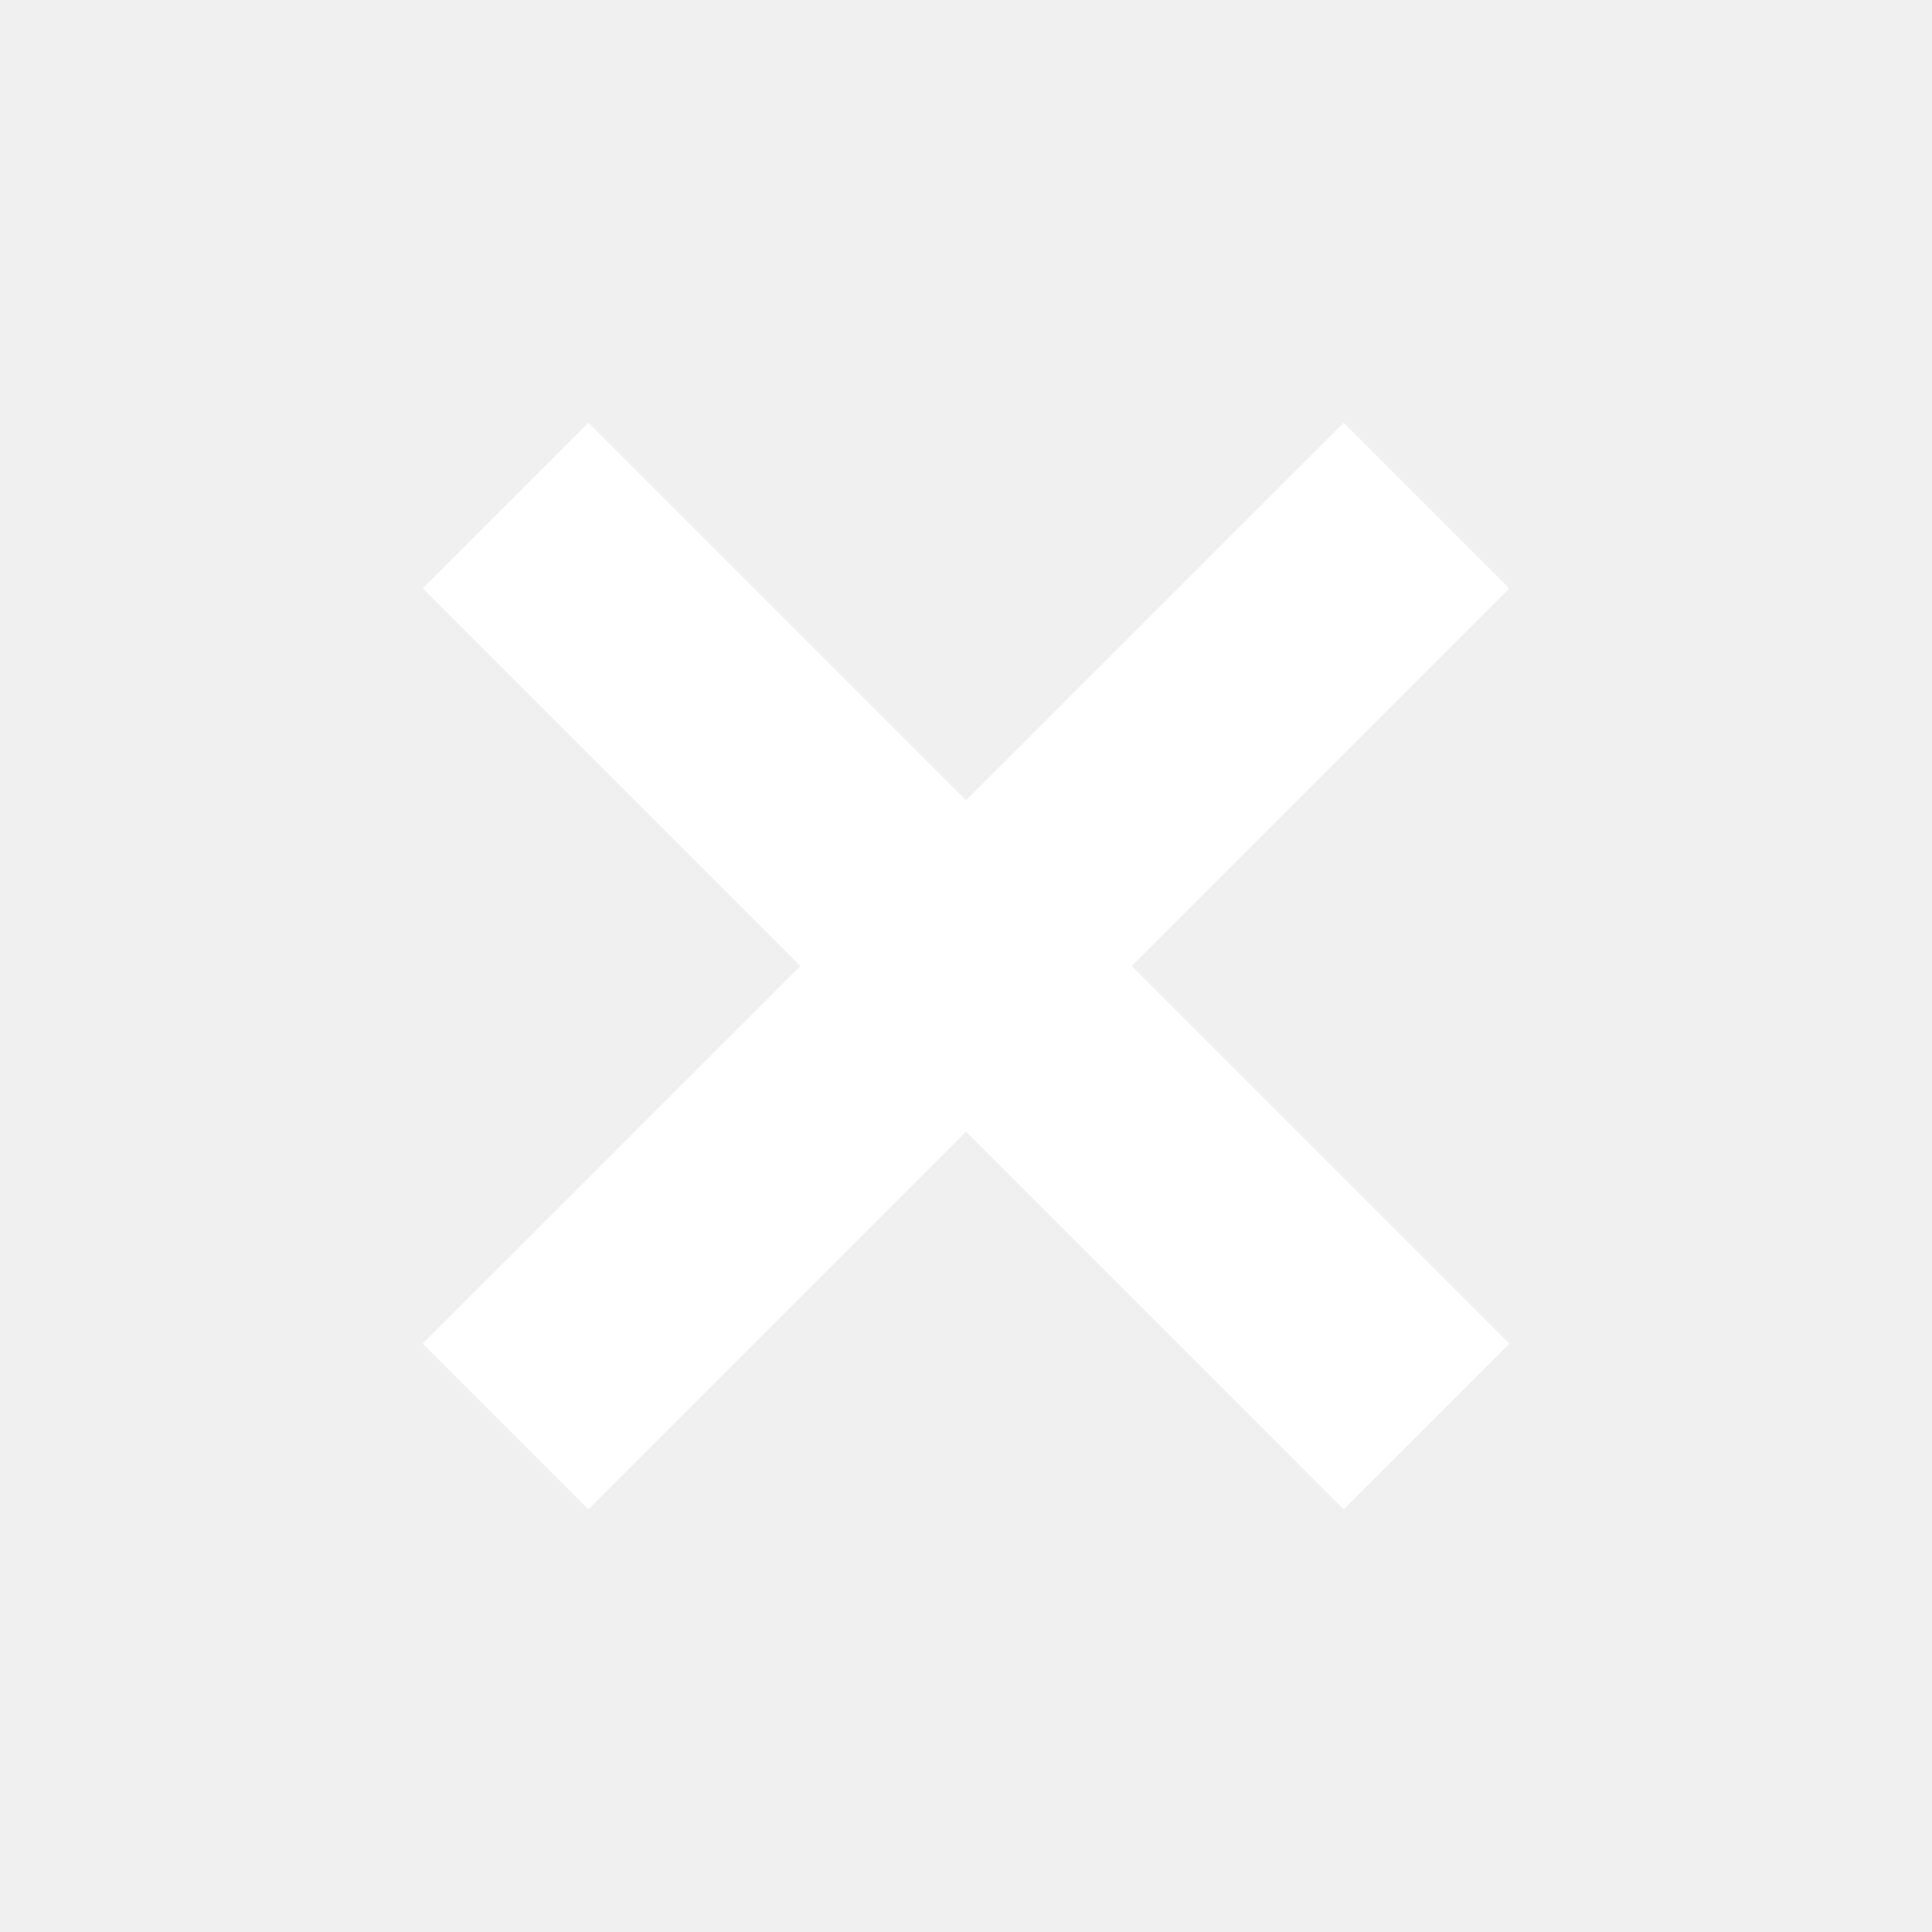
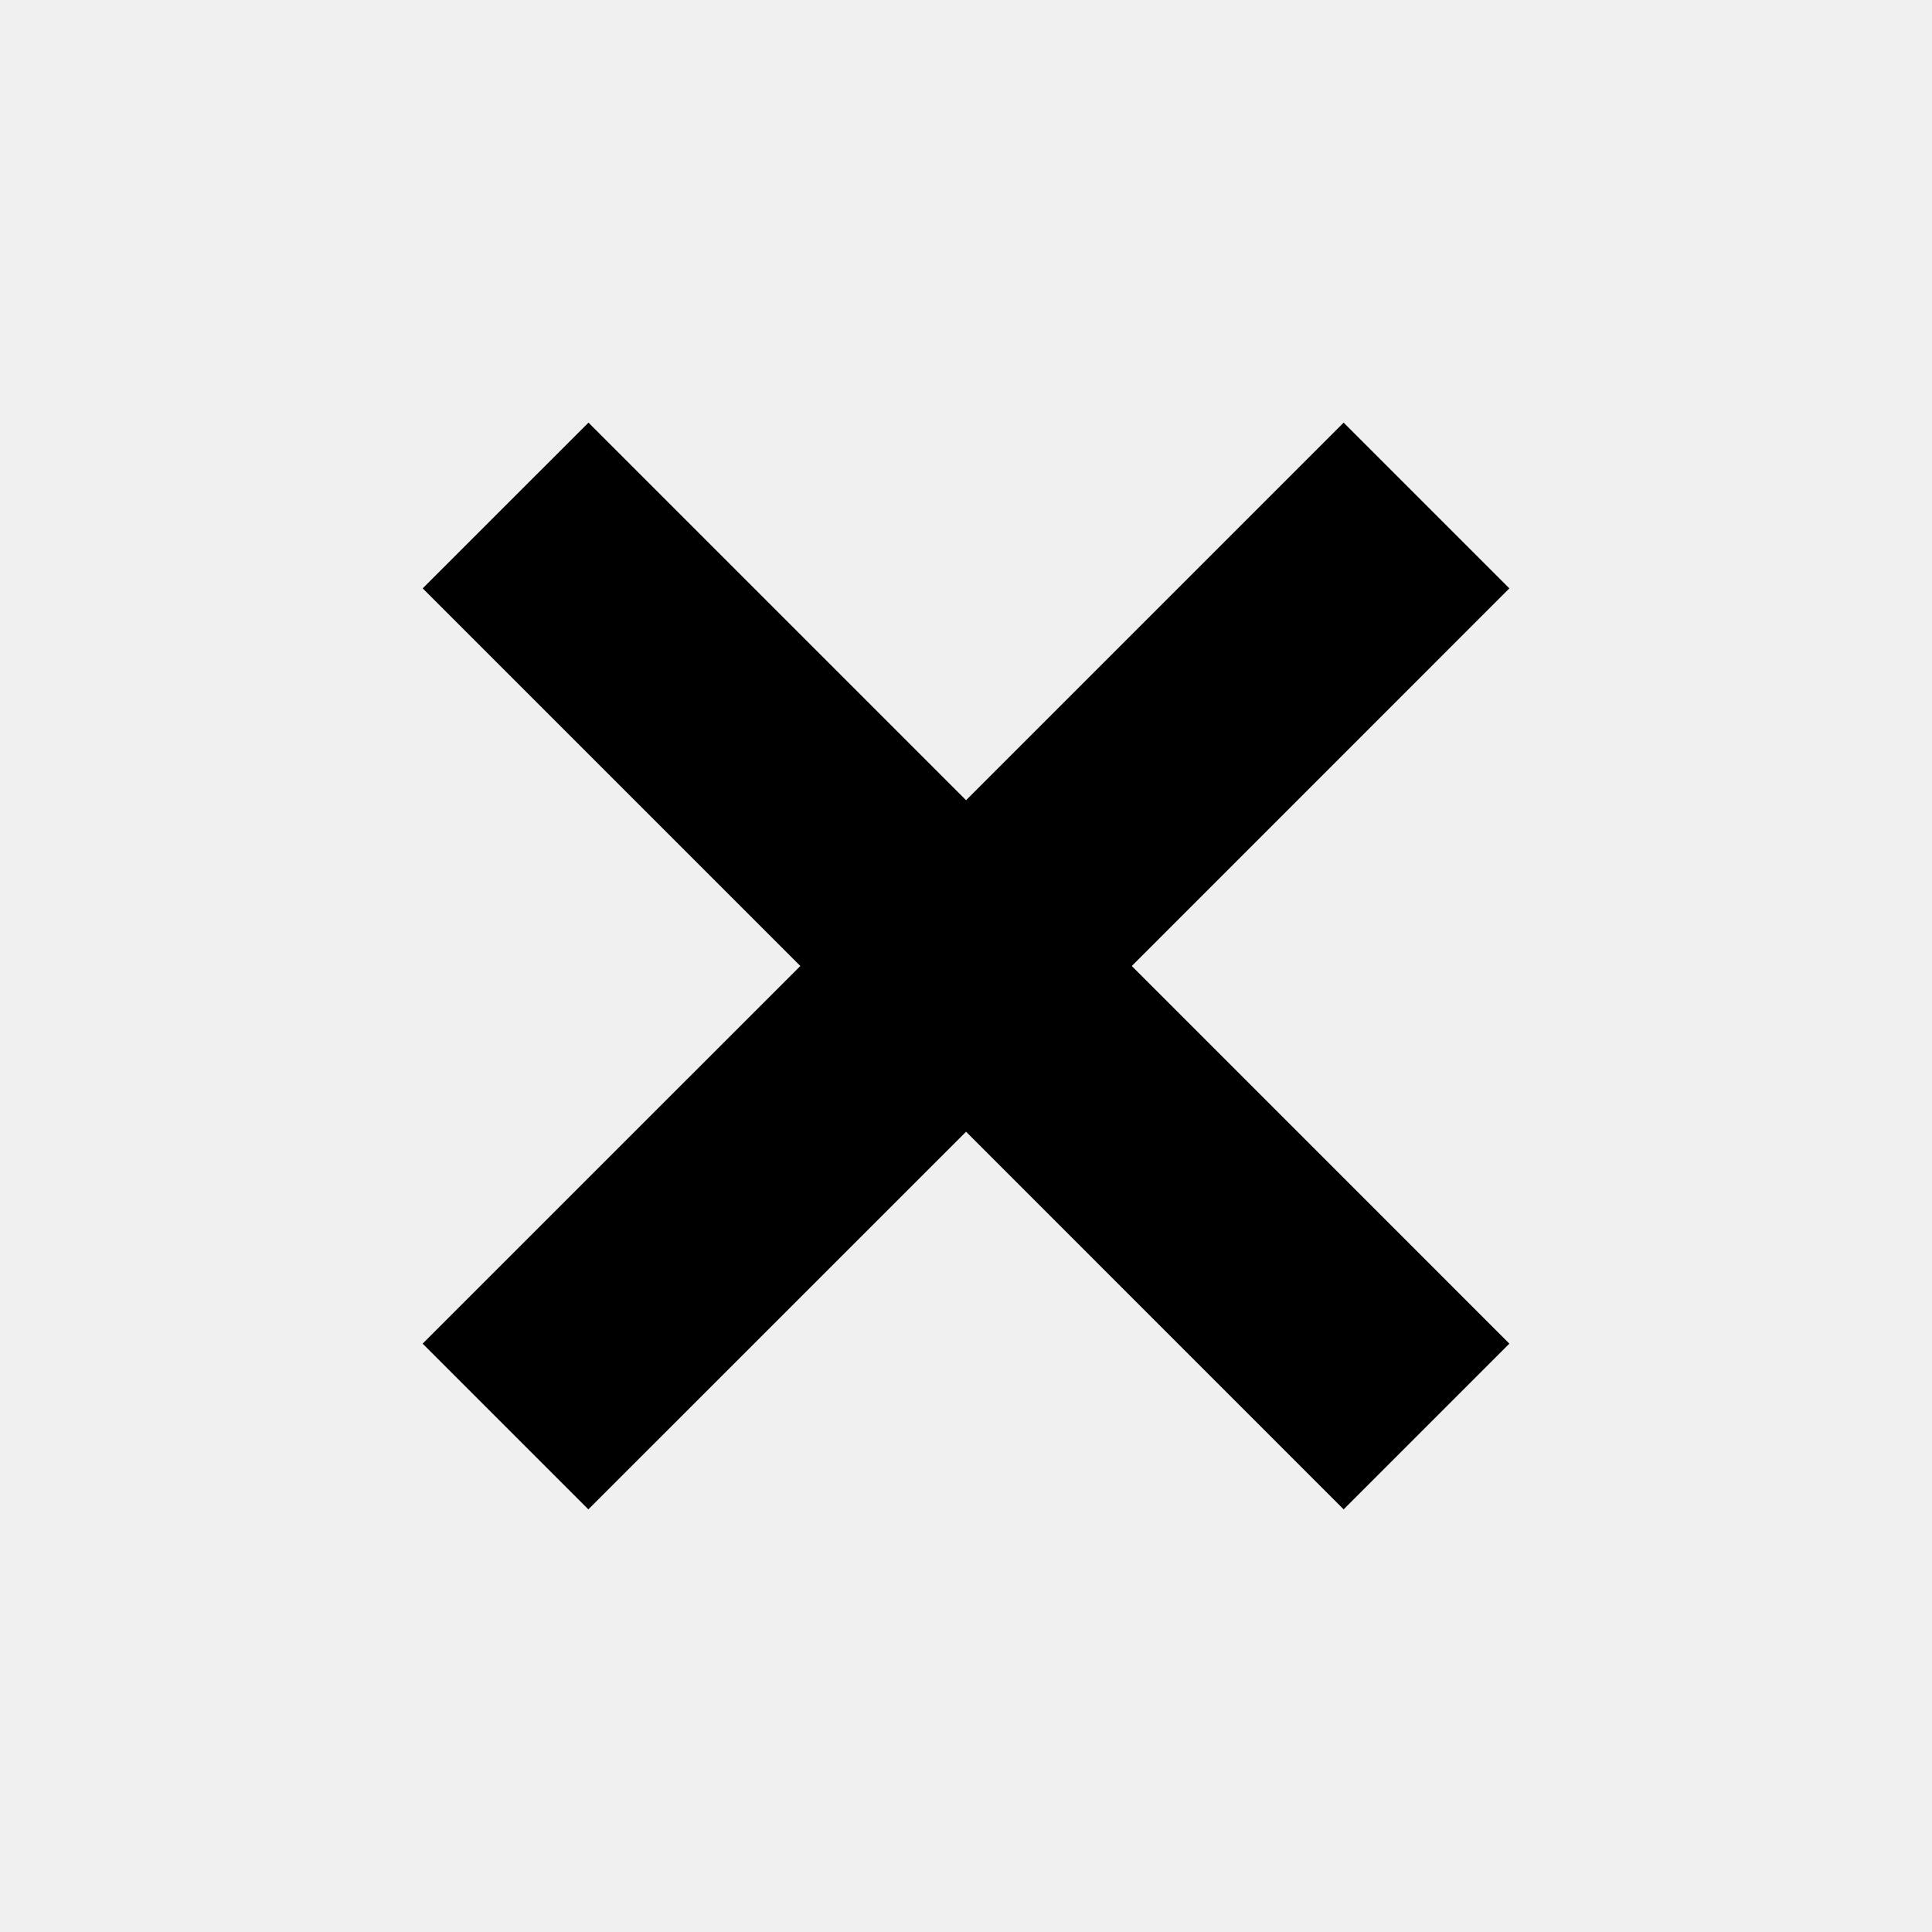
- <svg xmlns="http://www.w3.org/2000/svg" height="32" viewBox="0 0 32 32" width="32">
-   <path d="m18 15.255-6.254-6.255 6.254-6.254-2.745-2.745-6.254 6.254-6.254-6.254-2.745 2.745 6.254 6.254-6.256 6.255 2.745 2.745 6.256-6.255 6.254 6.255z" fill="#fff" transform="translate(7 7)" />
+ <svg xmlns="http://www.w3.org/2000/svg" width="32px" height="32px" viewBox="0 0 32 32" version="1.1">
+   <g id="menu-close" stroke="none" stroke-width="1" fill="none" fill-rule="evenodd">
+     <g transform="translate(7, 7)" fill="#000000" fill-rule="nonzero" id="Path">
+       <polygon points="18 15.255 11.746 9 18 2.745 15.255 0 9.001 6.254 2.747 0 0.001 2.745 6.256 9 0 15.255 2.745 18 9.001 11.745 15.255 18" />
+     </g>
+   </g>
</svg>
